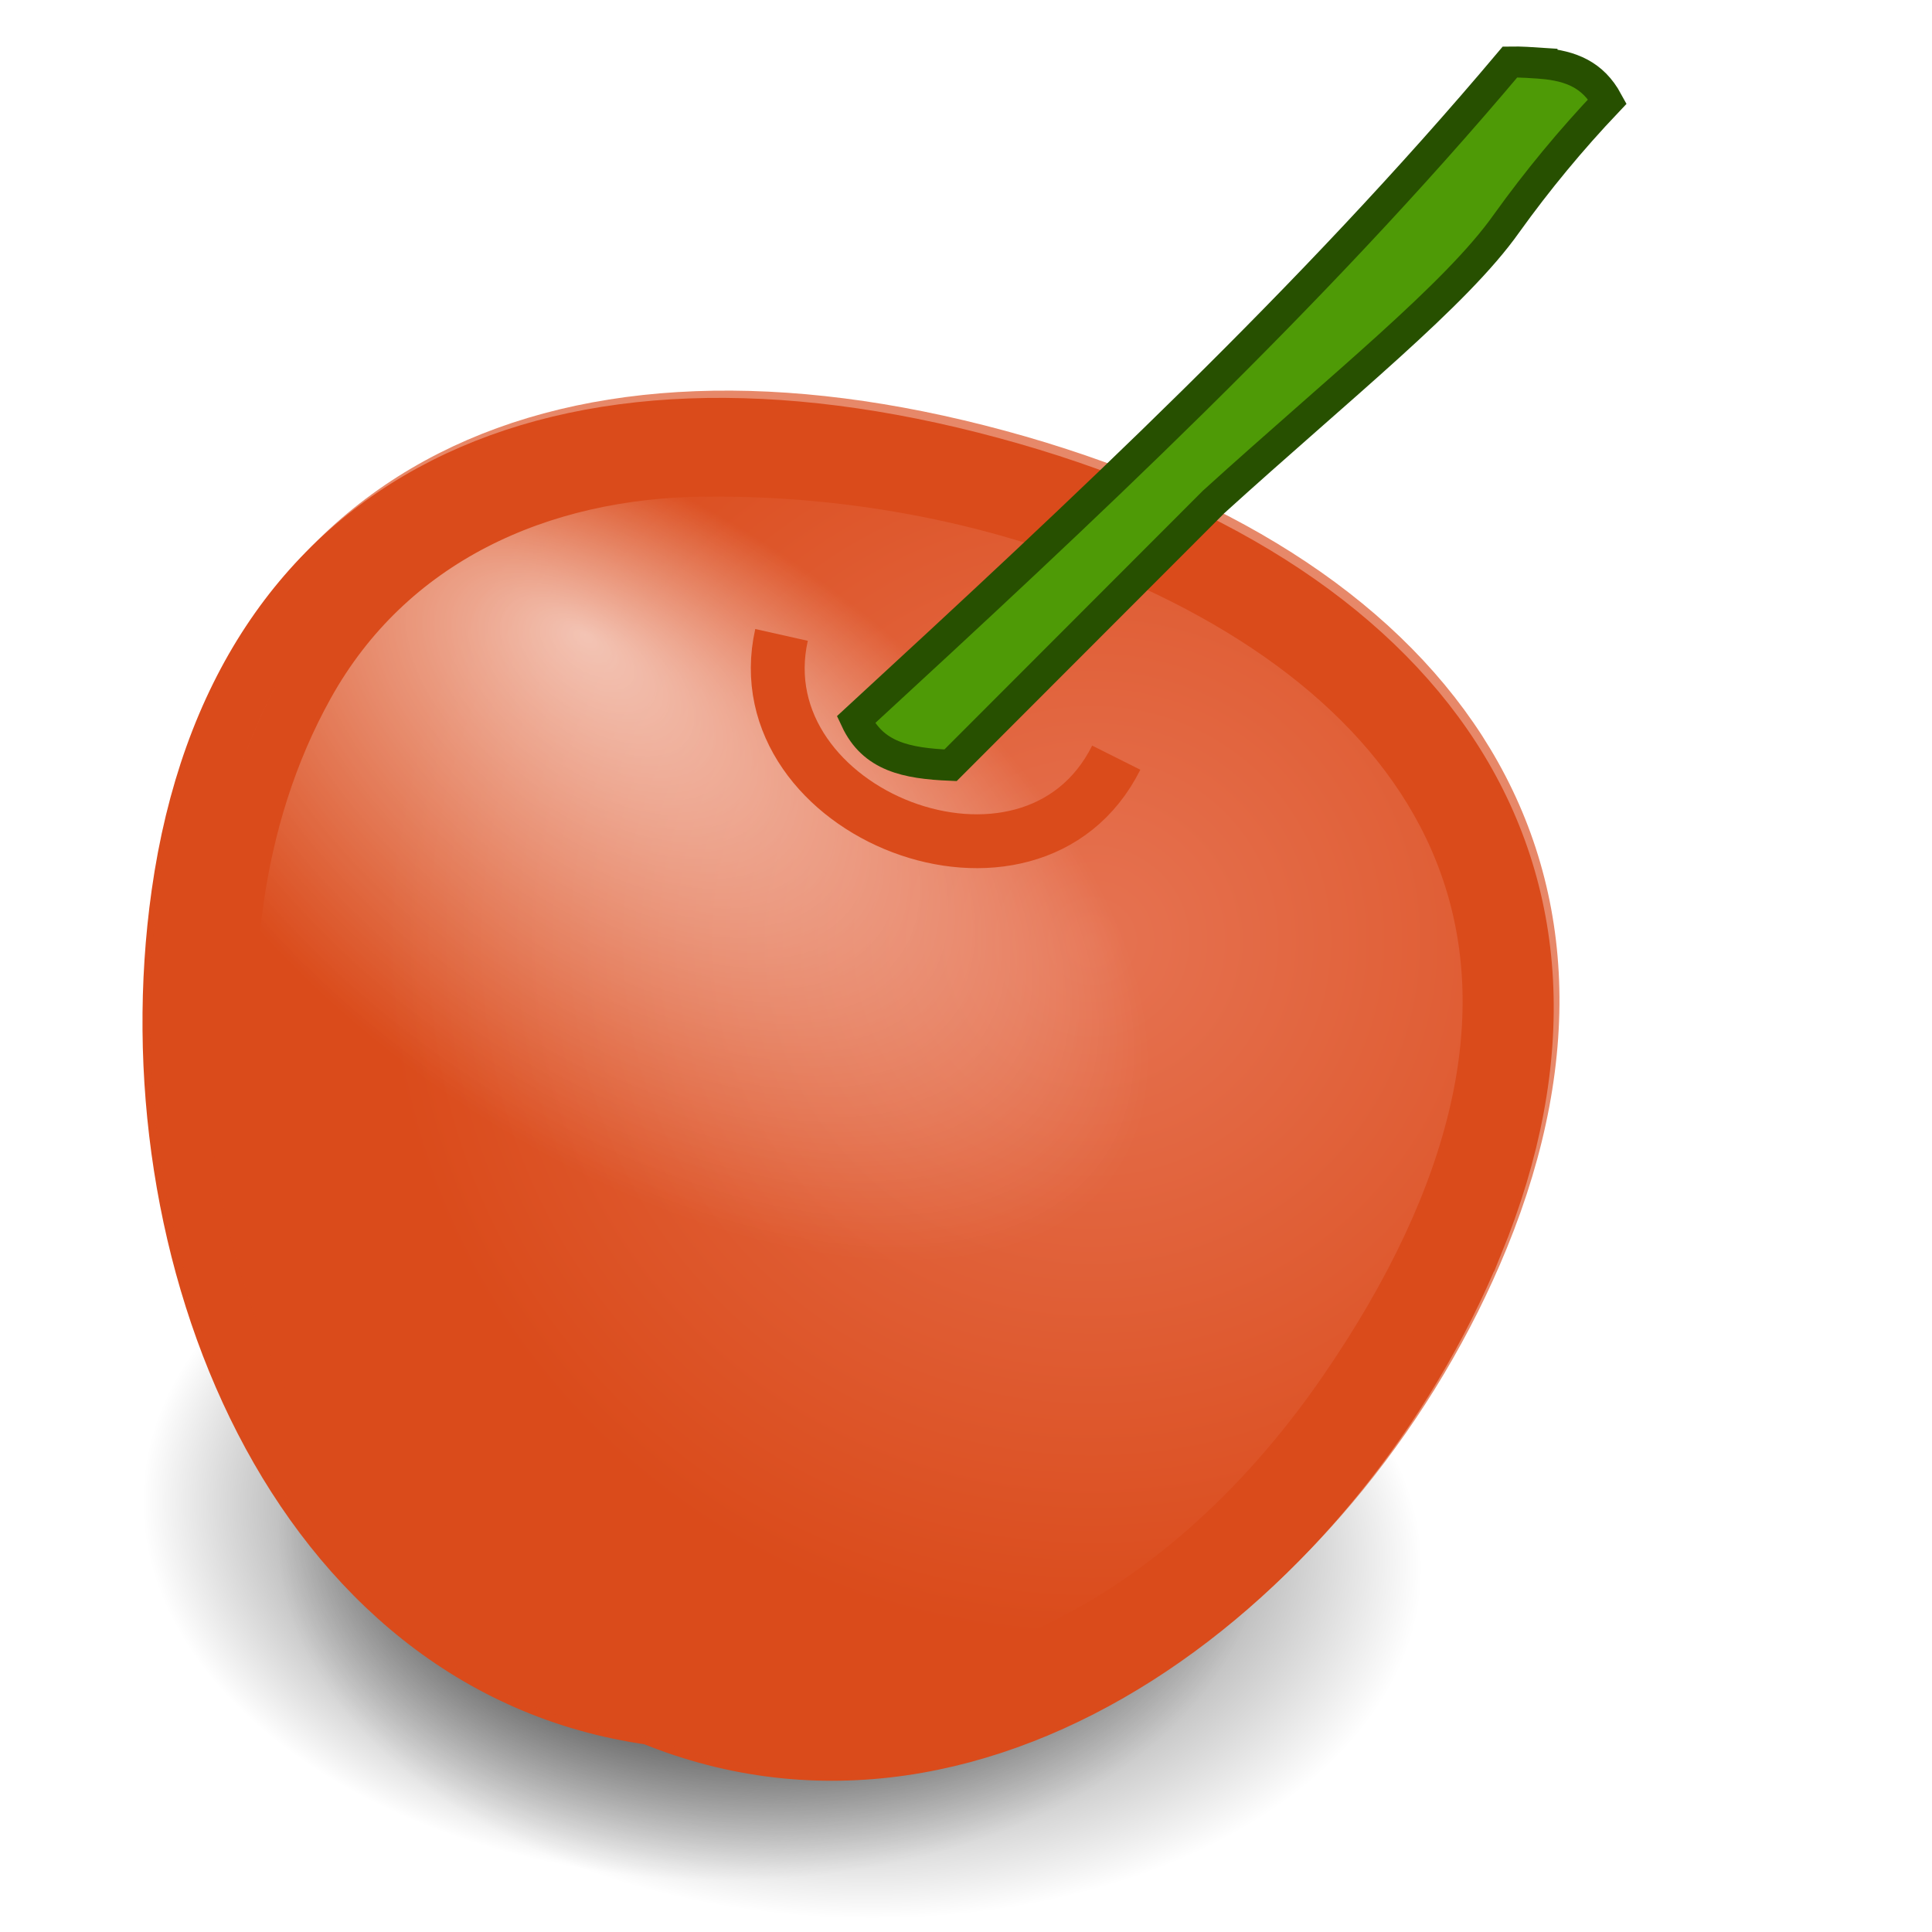
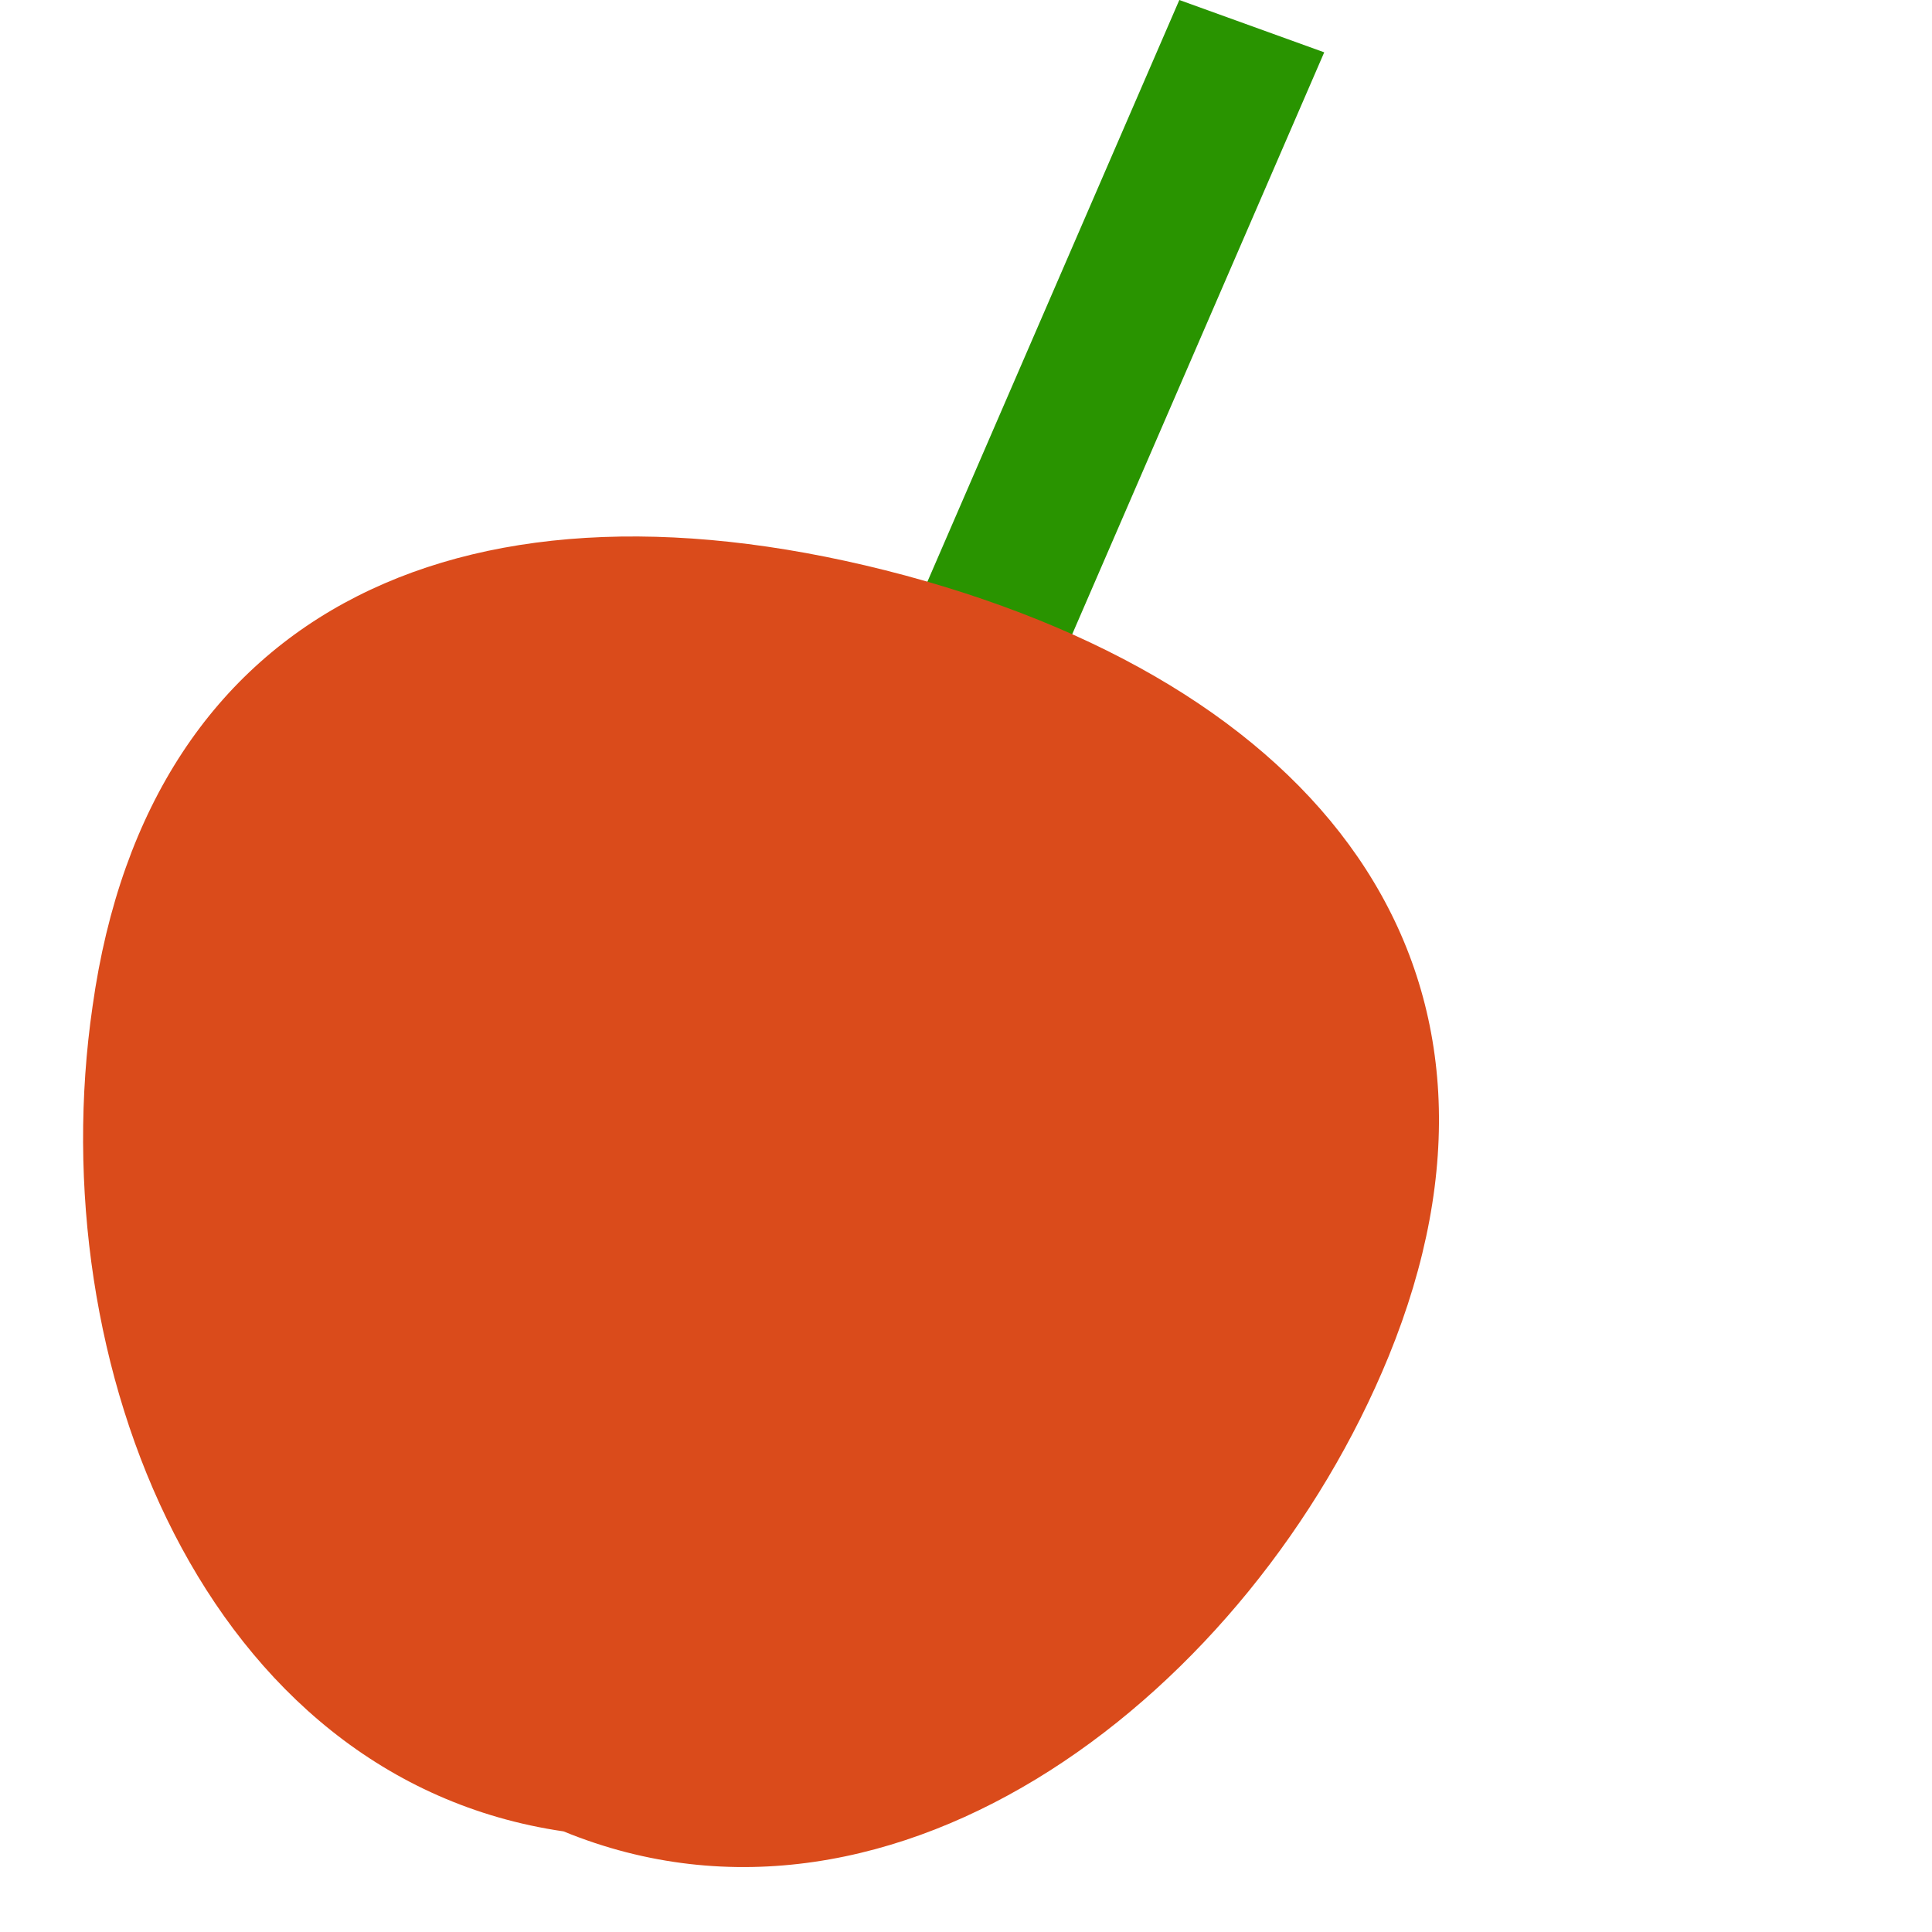
- <svg xmlns="http://www.w3.org/2000/svg" xmlns:xlink="http://www.w3.org/1999/xlink" width="48" height="48">
-   <defs>
-     <linearGradient id="a">
-       <stop offset="0" />
-       <stop offset="1" stop-opacity="0" />
-     </linearGradient>
-     <linearGradient id="b">
-       <stop offset="0" stop-color="#59a40f" />
-       <stop offset="1" stop-color="#306102" />
-     </linearGradient>
-     <linearGradient id="c">
-       <stop offset="0" stop-color="#fff" />
-       <stop offset="1" stop-color="#fff" stop-opacity="0" />
-     </linearGradient>
-     <linearGradient id="d">
-       <stop offset="0" stop-color="#e67352" />
-       <stop offset="1" stop-color="#da4b1b" />
-     </linearGradient>
-     <linearGradient id="e">
-       <stop offset="0" stop-color="#fff" />
-       <stop offset="1" stop-color="#fff" stop-opacity="0" />
-     </linearGradient>
-     <radialGradient xlink:href="#a" id="g" gradientUnits="userSpaceOnUse" gradientTransform="matrix(1.15623 .05007 -.03238 .7369 5.71 995.06)" cx="15.116" cy="63.965" fx="13.292" fy="60.044" r="12.289" />
-     <radialGradient r="12.289" fy="63.965" fx="15.116" cy="63.965" cx="15.116" gradientTransform="matrix(1.13465 .04914 -.03238 .7369 2.406 994.13)" gradientUnits="userSpaceOnUse" id="f" xlink:href="#a" />
-     <radialGradient xlink:href="#e" id="i" gradientUnits="userSpaceOnUse" gradientTransform="matrix(.68507 .47409 -.24825 .36395 33.494 13.482)" cx="25.346" cy="30.31" fx="22.506" fy="25.064" r="12.011" />
-     <radialGradient xlink:href="#d" id="h" gradientUnits="userSpaceOnUse" gradientTransform="matrix(.98176 -.01192 .01113 .96706 17.487 7.818)" cx="33.921" cy="32.026" fx="33.921" fy="32.026" r="12.011" />
-   </defs>
-   <path d="M31.43 1042.614c-.22 5.002-6.64 8.787-14.343 8.454-7.702-.334-13.767-4.66-13.545-9.662.218-5.002 6.64-8.787 14.341-8.453 7.702.333 13.767 4.659 13.546 9.661z" fill="url(#f)" transform="translate(0 -1004.362)" />
-   <path d="M35.326 1043.568c-.219 5.002-6.759 8.782-14.607 8.442-7.849-.34-14.033-4.67-13.811-9.673.218-5.002 6.758-8.782 14.607-8.442 7.848.34 14.032 4.671 13.81 9.673z" fill="url(#g)" transform="translate(0 -1004.362)" />
-   <g stroke="#da4b1b">
-     <path d="M57.54 43.438c-2.283 5.57-8.17 10.165-13.74 7.887-5.96-.837-8.722-7.769-7.88-13.727.946-6.693 6.339-9.114 13.546-7.167 7.206 1.947 10.64 6.752 8.075 13.007z" fill="url(#h)" stroke-width=".897" transform="matrix(1.49125 0 0 1.49125 -49.136 -33.854)" />
-     <path d="M57.637 43.33c-2.281 5.576-8.162 10.178-13.726 7.898-5.954-.838-8.712-7.777-7.87-13.742.945-6.7 6.332-9.124 13.531-7.176 7.199 1.948 10.628 6.758 8.065 13.02z" opacity=".66" fill="url(#i)" stroke-width=".897" transform="matrix(1.49125 0 0 1.49125 -49.136 -33.854)" />
-     <path d="M17.537 11.659c-4.153.032-7.897 1.735-9.913 5.362C3.9 23.72 6.214 32.652 9.07 36.56c3.411 4.675 6.473 4.426 8.197 4.955 5.792 2.185 12.026-.938 16.153-6.935 6.905-10.03 3.141-17.135-5.14-20.77-3.31-1.454-7.022-2.18-10.744-2.15z" fill="none" stroke-width="1.356" />
-     <path d="M19.417 15.774c-.997 4.44 6.2 7.276 8.316 3.05" fill="none" stroke-width="1.338" />
-   </g>
-   <path d="M38.31 1.573c-.242-.016-.518-.037-.795-.032-4.953 5.884-10.589 11.126-16.251 16.342.426.91 1.247 1.083 2.352 1.13l6.536-6.543c3.163-2.87 6.022-5.14 7.279-6.921a28.768 28.768 0 012.506-3.03c-.36-.662-.903-.882-1.627-.945h0z" fill="#4e9a06" stroke="#275000" stroke-width=".771" />
+ <svg xmlns="http://www.w3.org/2000/svg" version="1.1" id="Layer_1" x="0px" y="0px" viewBox="0 0 48 48" style="enable-background:new 0 0 48 48;" xml:space="preserve">
+   <style type="text/css">
+ 	.st0{fill:#299400;}
+ 	.st1{fill:#DA4B1B;}
+ </style>
+   <polygon class="st0" points="29.3,0 32.9,1.3 16.4,39.4 12.8,38.1 " />
+   <path class="st1" d="M34.5,33.7C31.1,42,22.3,48.9,14,45.5C5.1,44.2,1,33.9,2.3,25c1.4-10,9.4-13.6,20.2-10.7  C33.2,17.2,38.3,24.4,34.5,33.7z" />
</svg>
